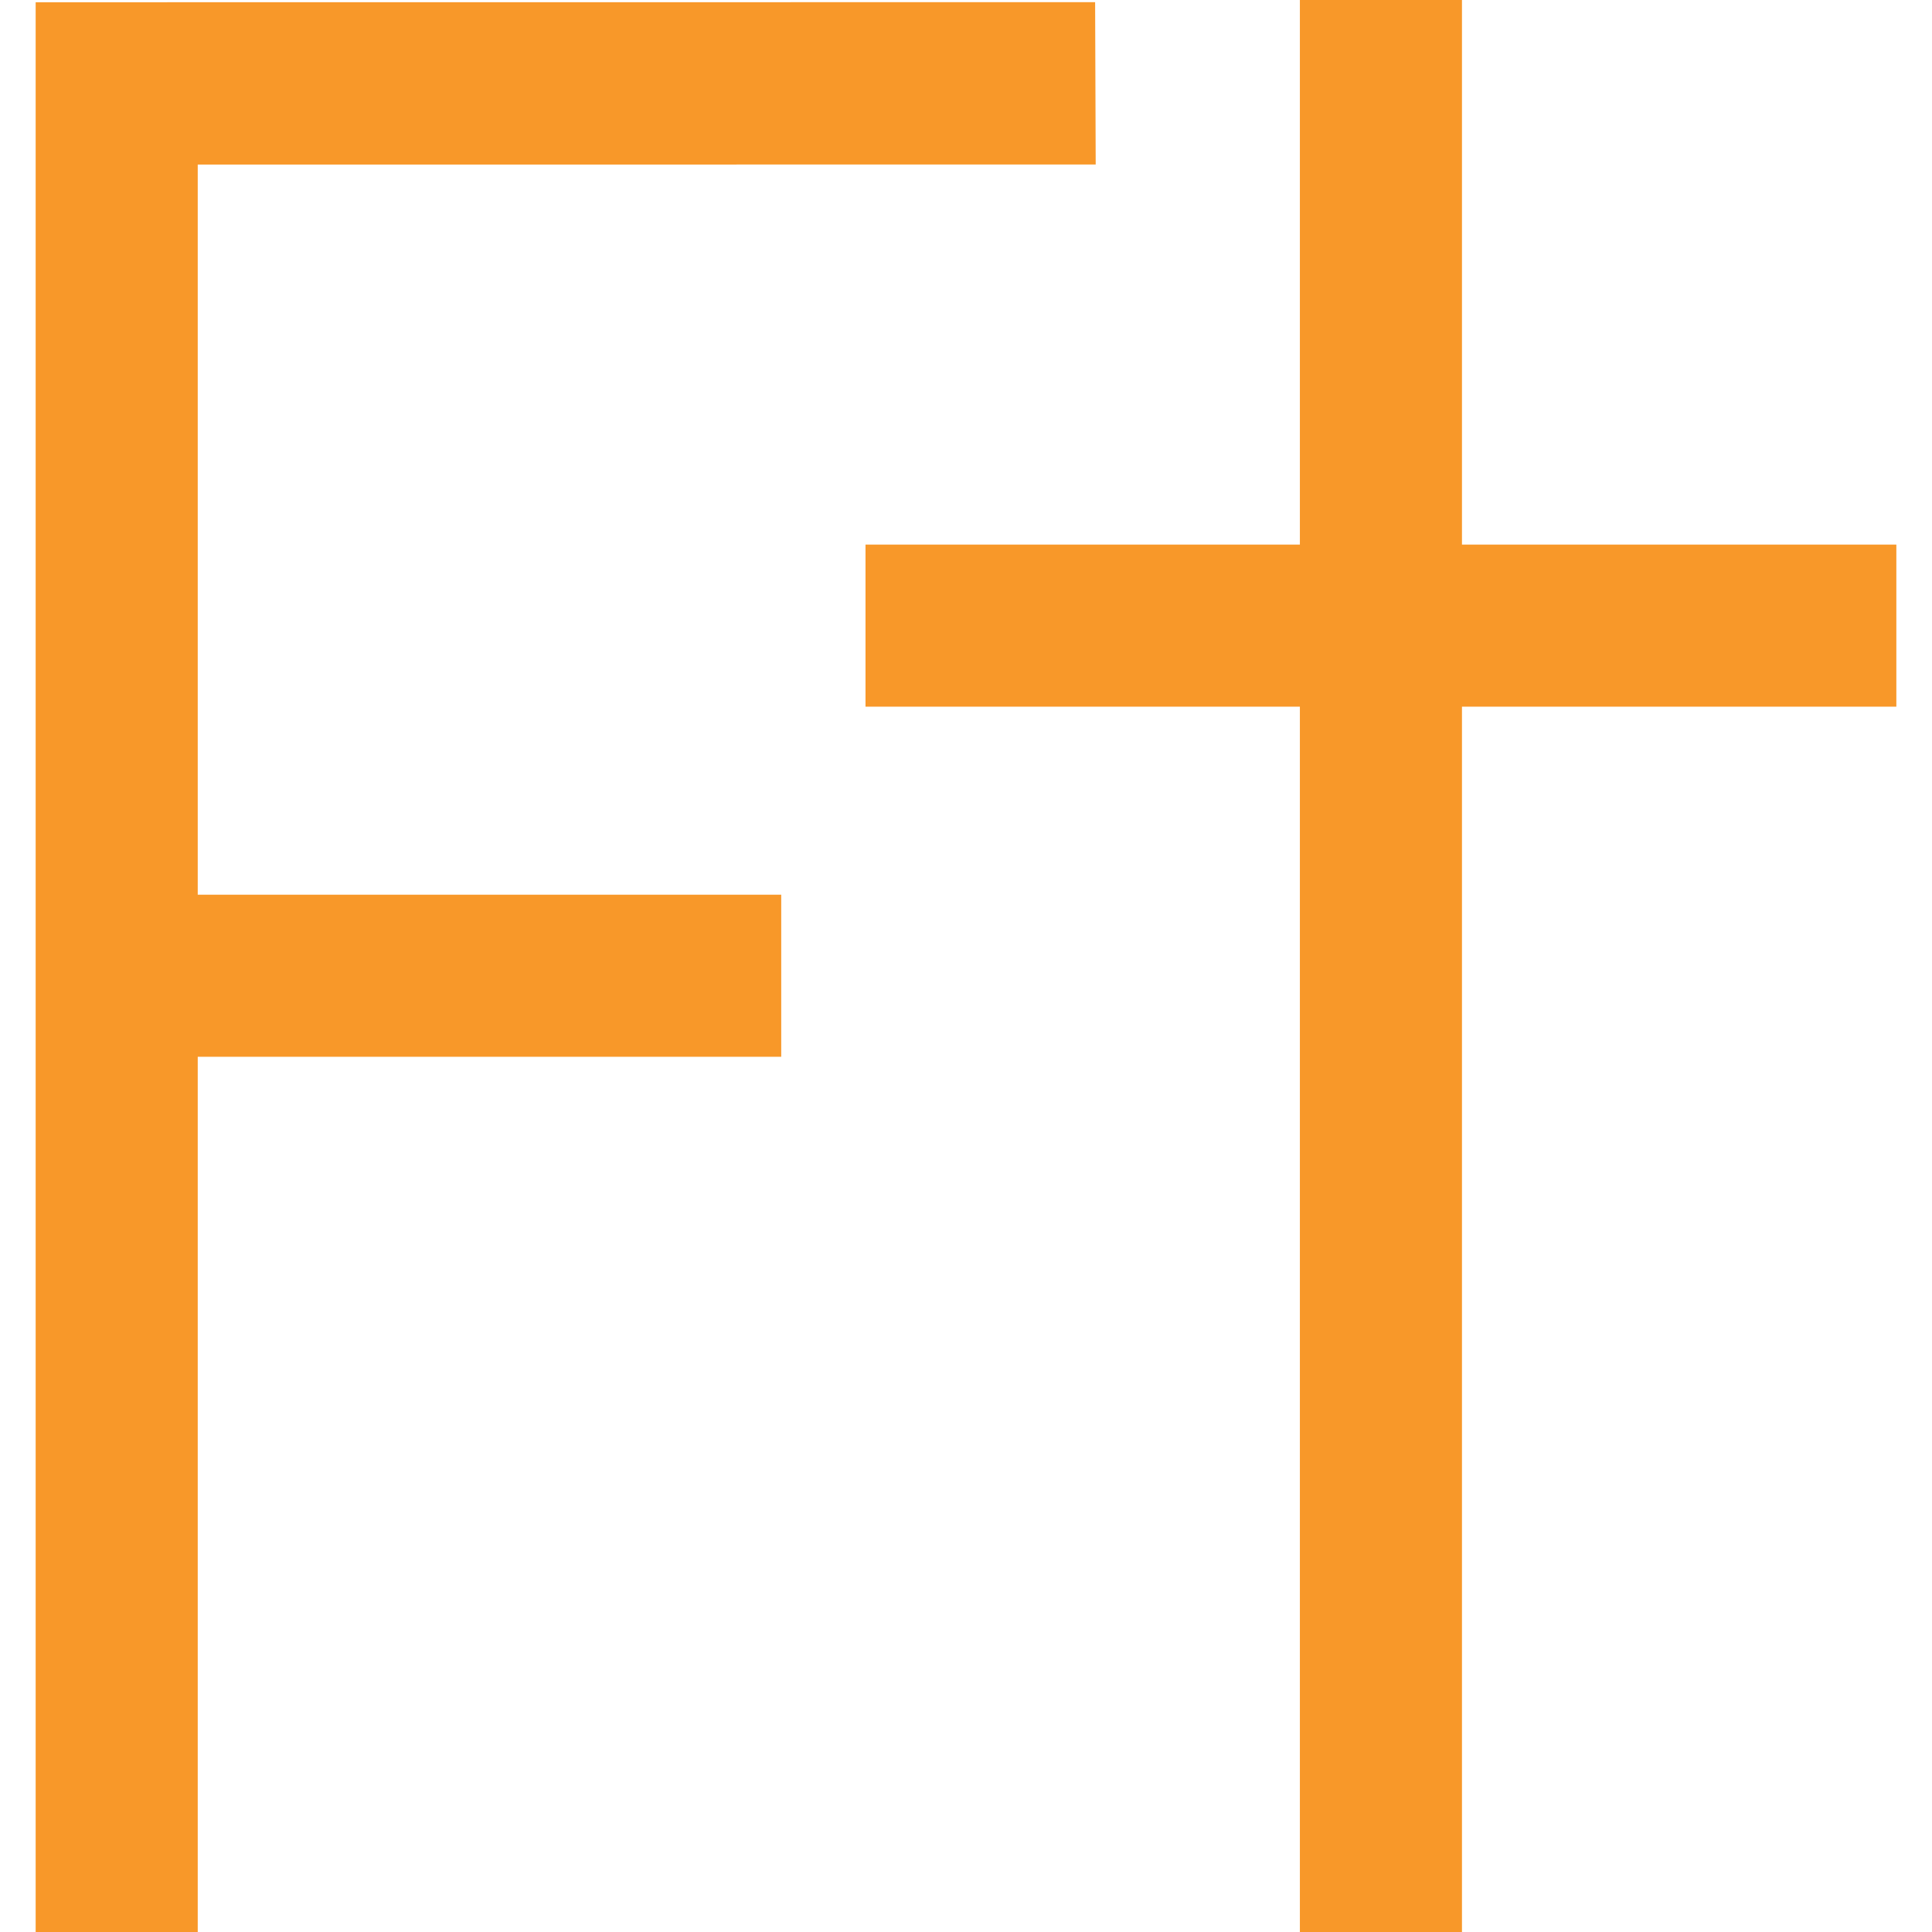
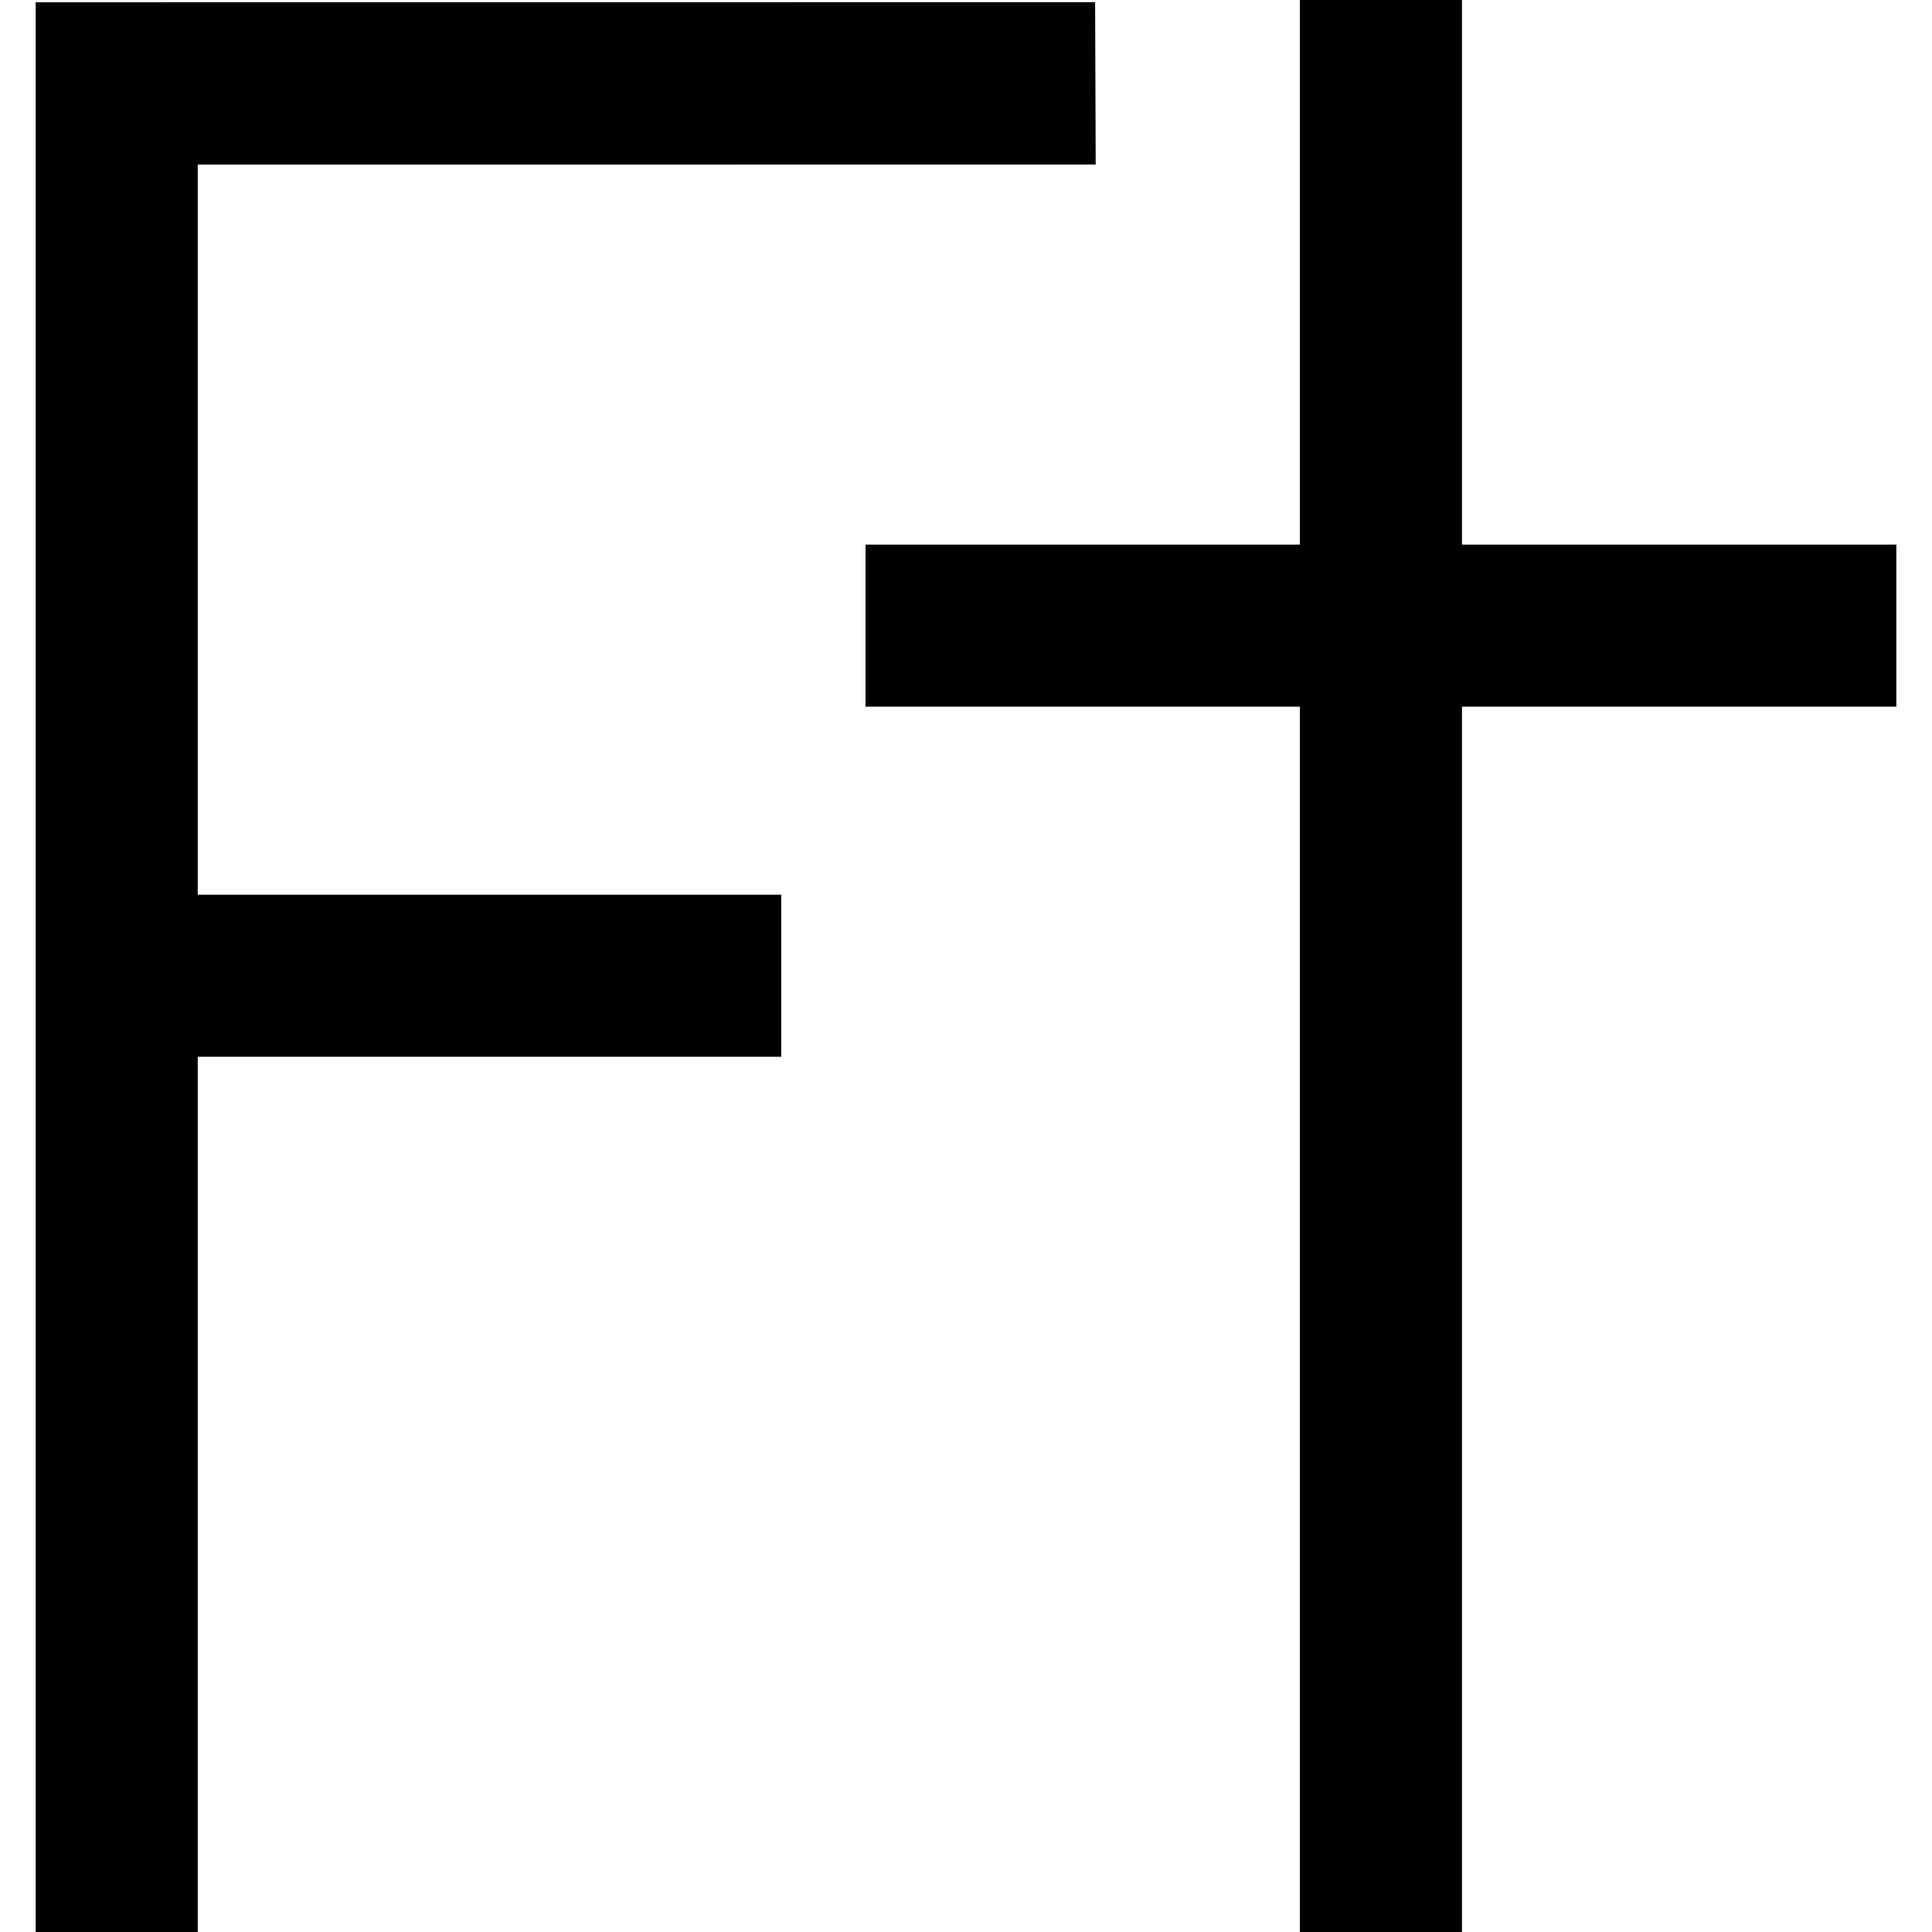
<svg xmlns="http://www.w3.org/2000/svg" version="1.1" id="Layer_1" x="0px" y="0px" width="512px" height="512px" viewBox="0 0 612 612" style="enable-background:new 0 0 612 612;" xml:space="preserve">
  <g>
    <g>
      <g>
-         <polygon points="62.637,52.127 347.084,52.112 346.902,0.686 11.295,0.713 11.295,612 62.637,612 62.637,334.752      247.469,334.752 247.469,283.409 62.637,283.409    " fill="#f89829" />
+         <polygon points="62.637,52.127 347.084,52.112 346.902,0.686 11.295,0.713 11.295,612 62.637,612 62.637,334.752      247.469,334.752 247.469,283.409 62.637,283.409    " fill="#000000" />
      </g>
      <g>
-         <polygon points="600.705,172.51 463.107,172.51 463.107,0 411.764,0 411.764,172.51 274.167,172.51 274.167,223.853      411.764,223.853 411.764,612 463.107,612 463.107,223.853 600.705,223.853    " fill="#f89829" />
+         <polygon points="600.705,172.51 463.107,172.51 463.107,0 411.764,0 411.764,172.51 274.167,172.51 274.167,223.853      411.764,223.853 411.764,612 463.107,612 463.107,223.853 600.705,223.853    " fill="#000000" />
      </g>
    </g>
  </g>
  <g>
</g>
  <g>
</g>
  <g>
</g>
  <g>
</g>
  <g>
</g>
  <g>
</g>
  <g>
</g>
  <g>
</g>
  <g>
</g>
  <g>
</g>
  <g>
</g>
  <g>
</g>
  <g>
</g>
  <g>
</g>
  <g>
</g>
</svg>
